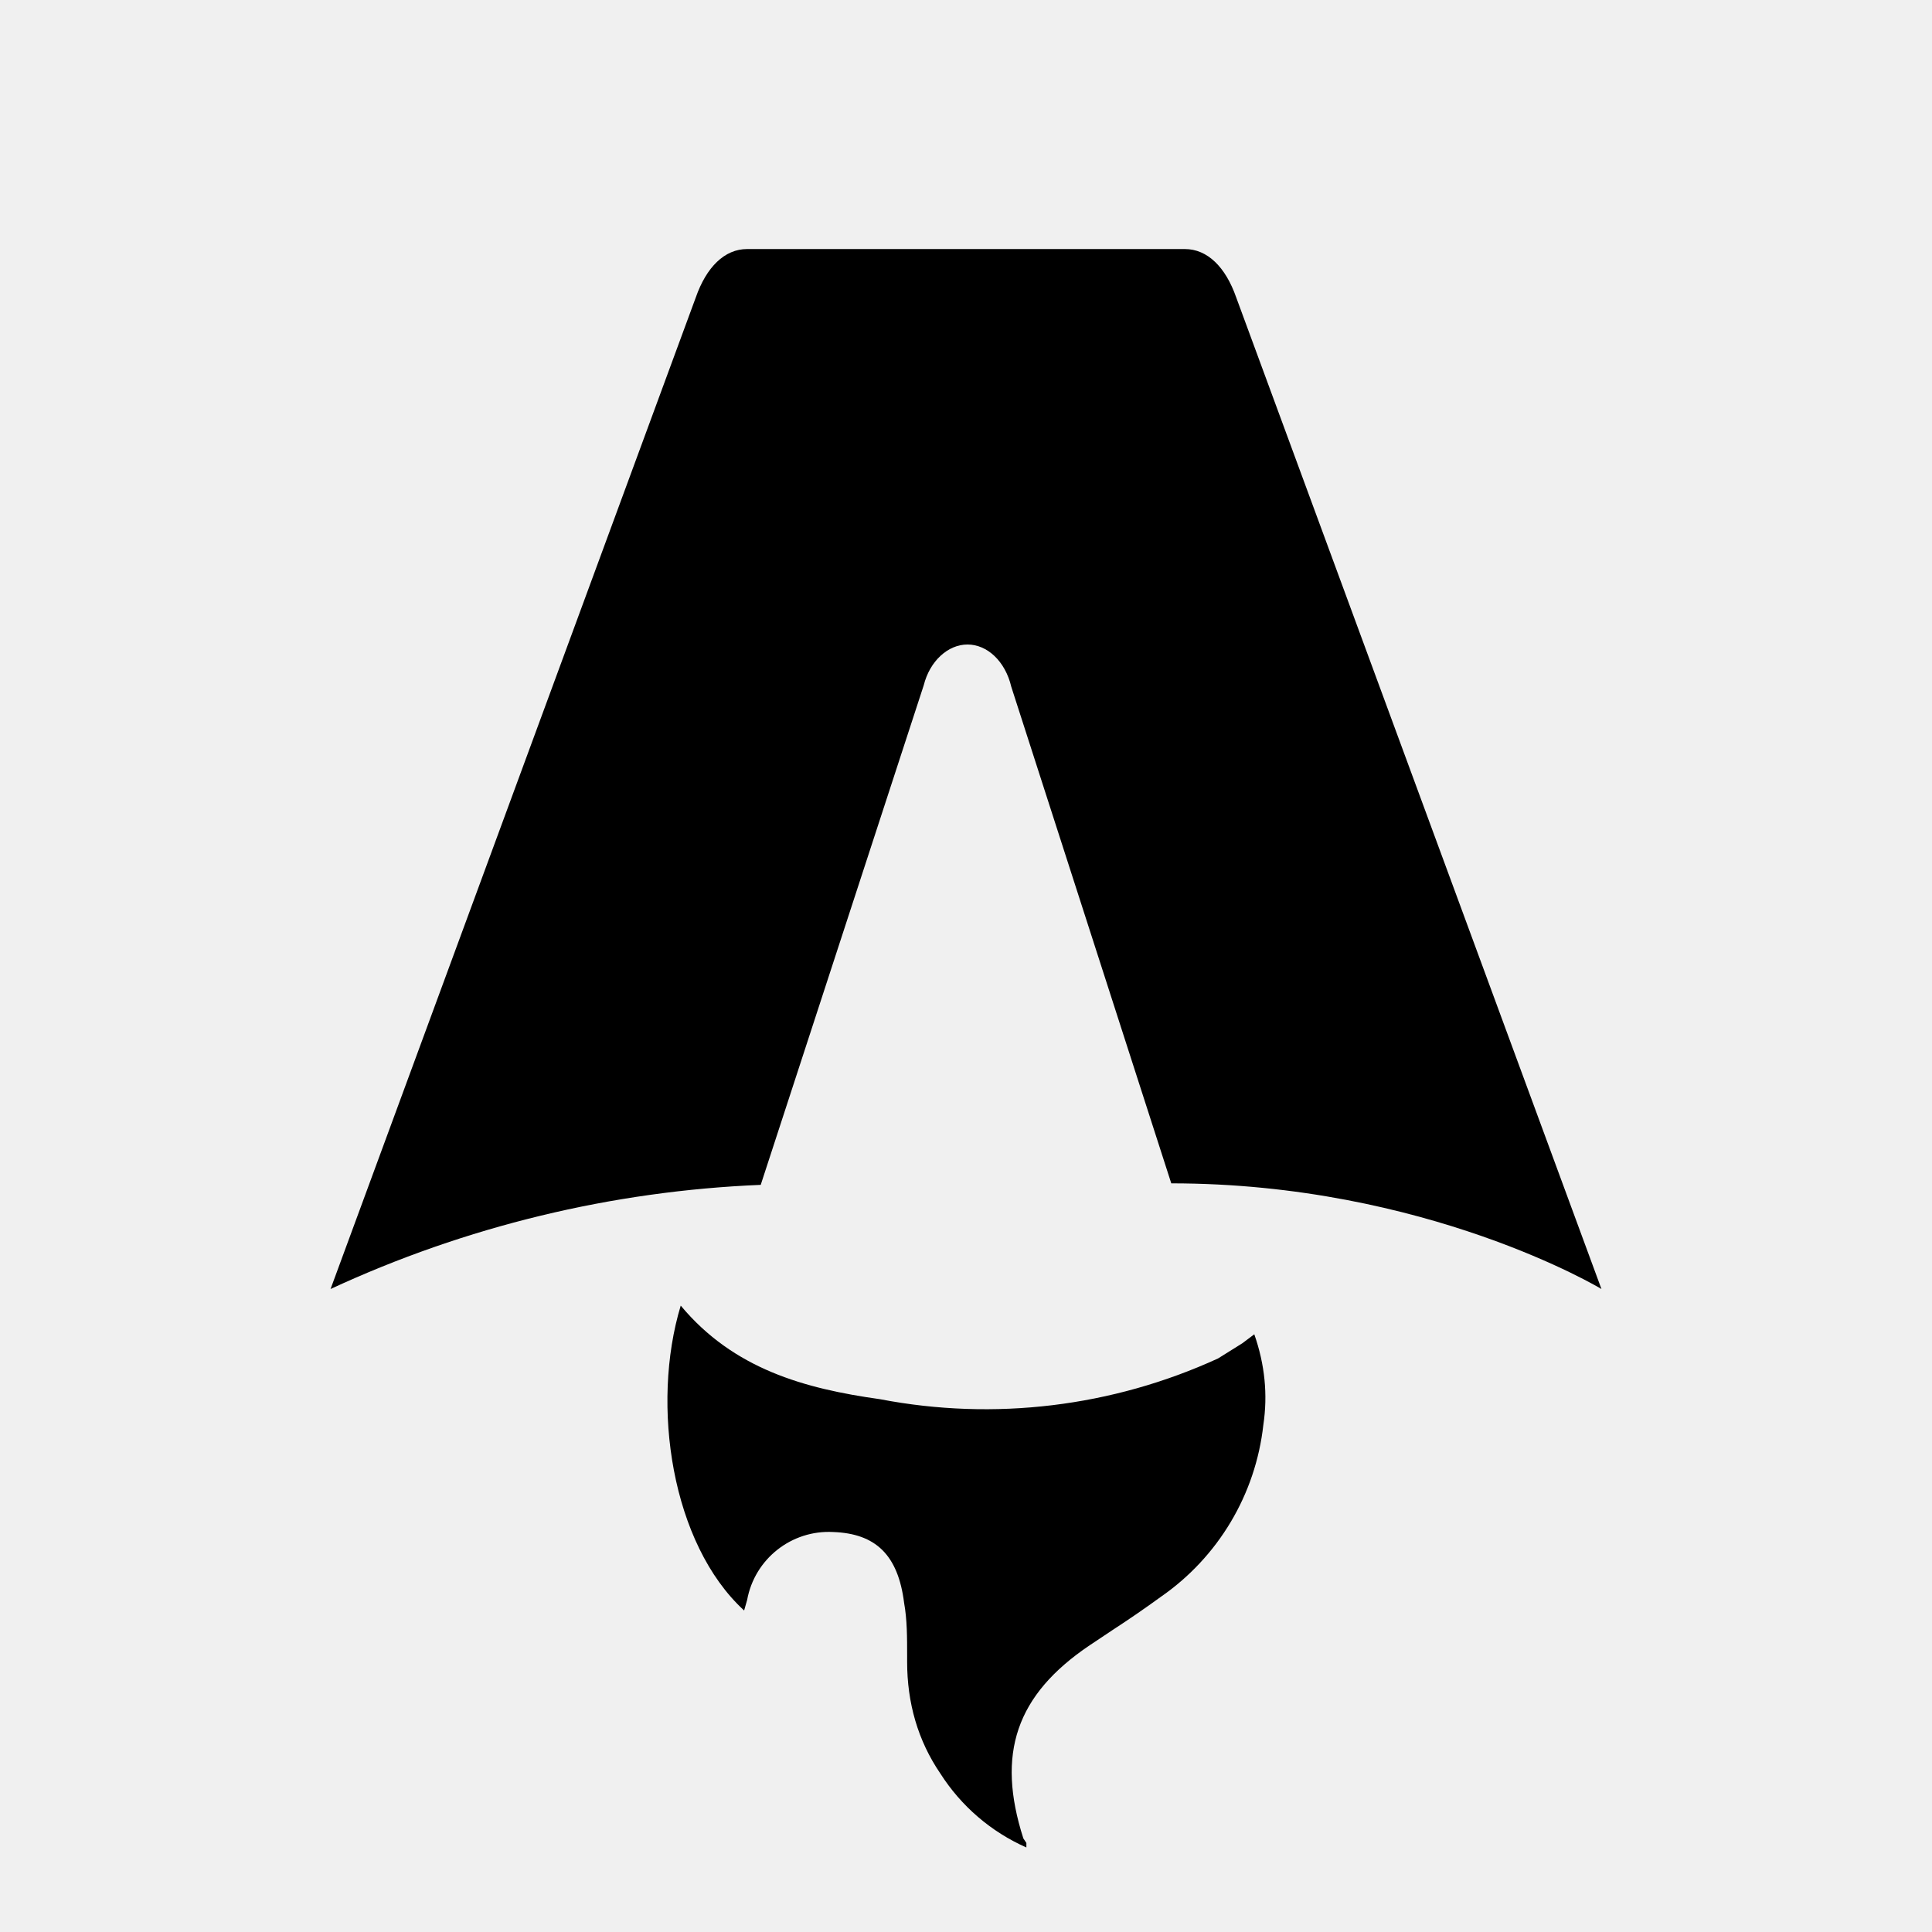
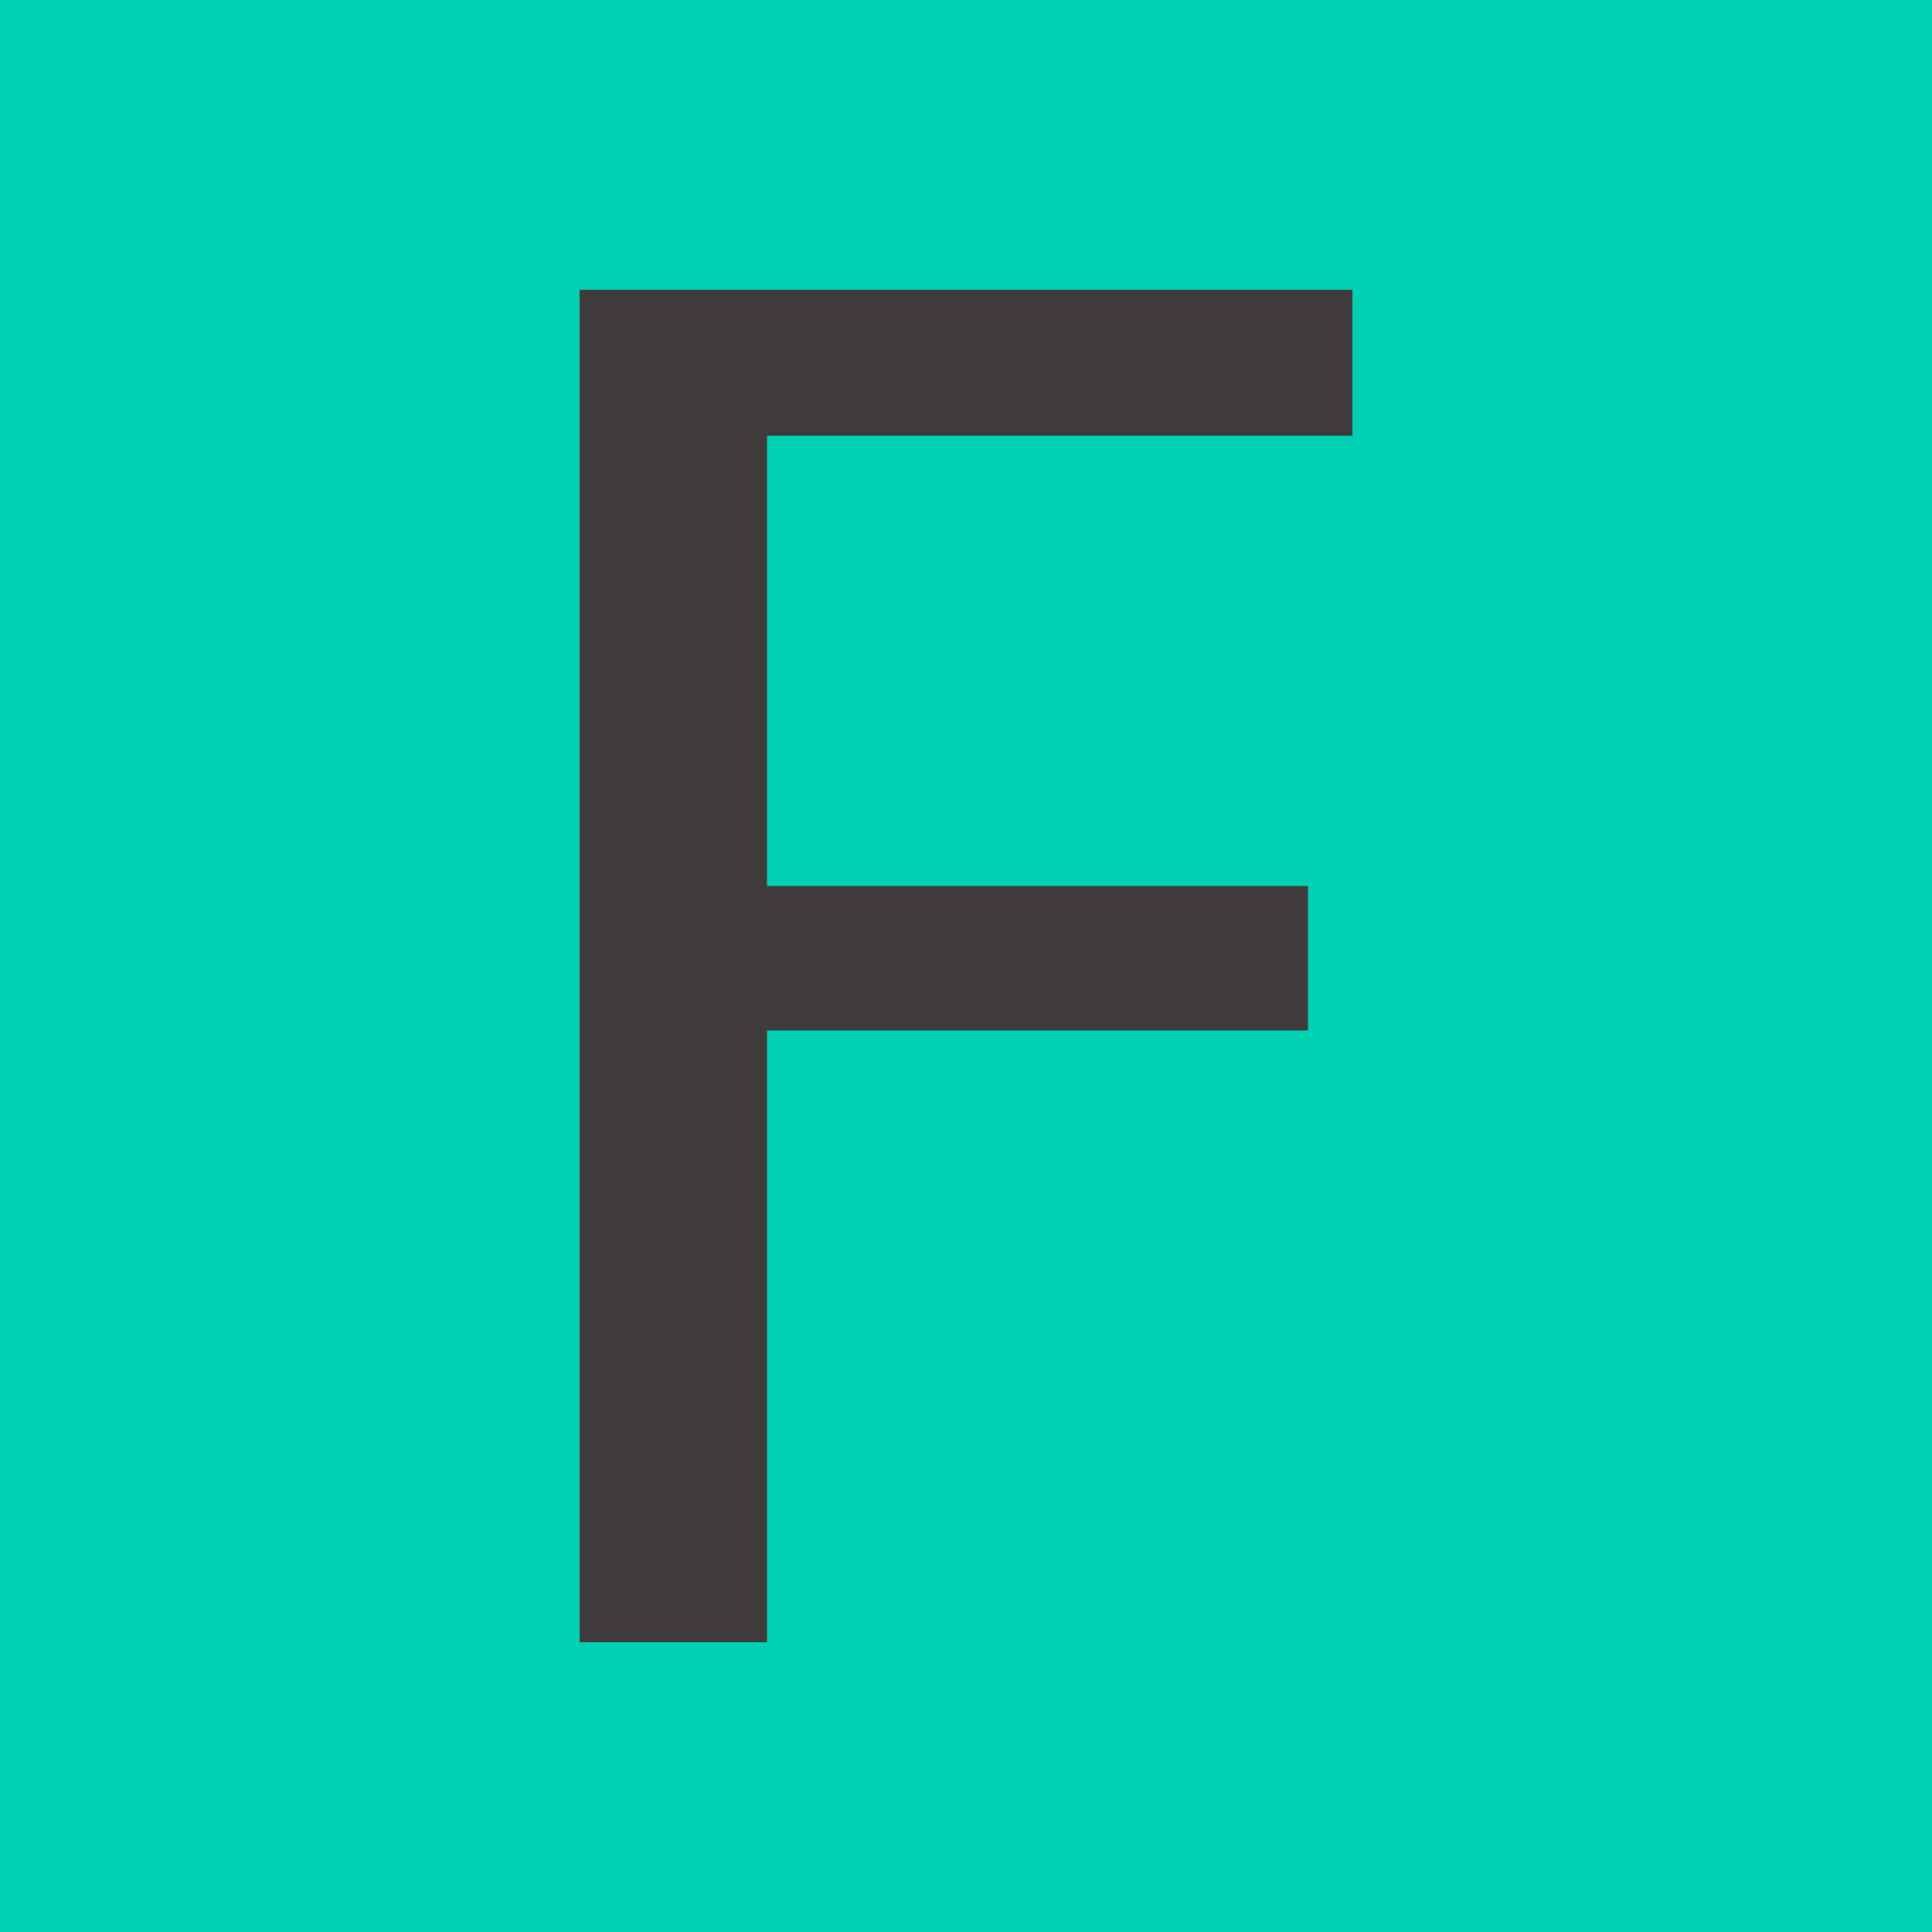
- <svg xmlns="http://www.w3.org/2000/svg" fill="none" viewBox="0 0 128 128">
-   <path d="M50.4 78.5a75.1 75.1 0 0 0-28.5 6.9l24.2-65.7c.7-2 1.9-3.2 3.4-3.2h29c1.5 0 2.7 1.2 3.4 3.2l24.2 65.7s-11.6-7-28.5-7L67 45.5c-.4-1.7-1.6-2.8-2.9-2.8-1.3 0-2.5 1.1-2.9 2.7L50.4 78.5Zm-1.1 28.2Zm-4.2-20.2c-2 6.6-.6 15.8 4.2 20.2a17.5 17.5 0 0 1 .2-.7 5.5 5.5 0 0 1 5.7-4.5c2.8.1 4.3 1.5 4.7 4.7.2 1.1.2 2.3.2 3.5v.4c0 2.7.7 5.2 2.2 7.4a13 13 0 0 0 5.7 4.9v-.3l-.2-.3c-1.8-5.6-.5-9.5 4.4-12.8l1.5-1a73 73 0 0 0 3.2-2.2 16 16 0 0 0 6.8-11.4c.3-2 .1-4-.6-6l-.8.6-1.6 1a37 37 0 0 1-22.4 2.7c-5-.7-9.7-2-13.2-6.2Z" />
-   <style>
-         path { fill: #000; }
-         @media (prefers-color-scheme: dark) {
-             path { fill: #FFF; }
-         }
-     </style>
+ <svg xmlns="http://www.w3.org/2000/svg" width="20" height="20" viewBox="0 0 20 20" fill="none">
+   <rect width="20" height="20" fill="#00D1B5" />
+   <path d="M6 3H14V4.511H7.94V9.172H13.54V10.667H7.94V17H6V3Z" fill="#403B3B" />
</svg>
